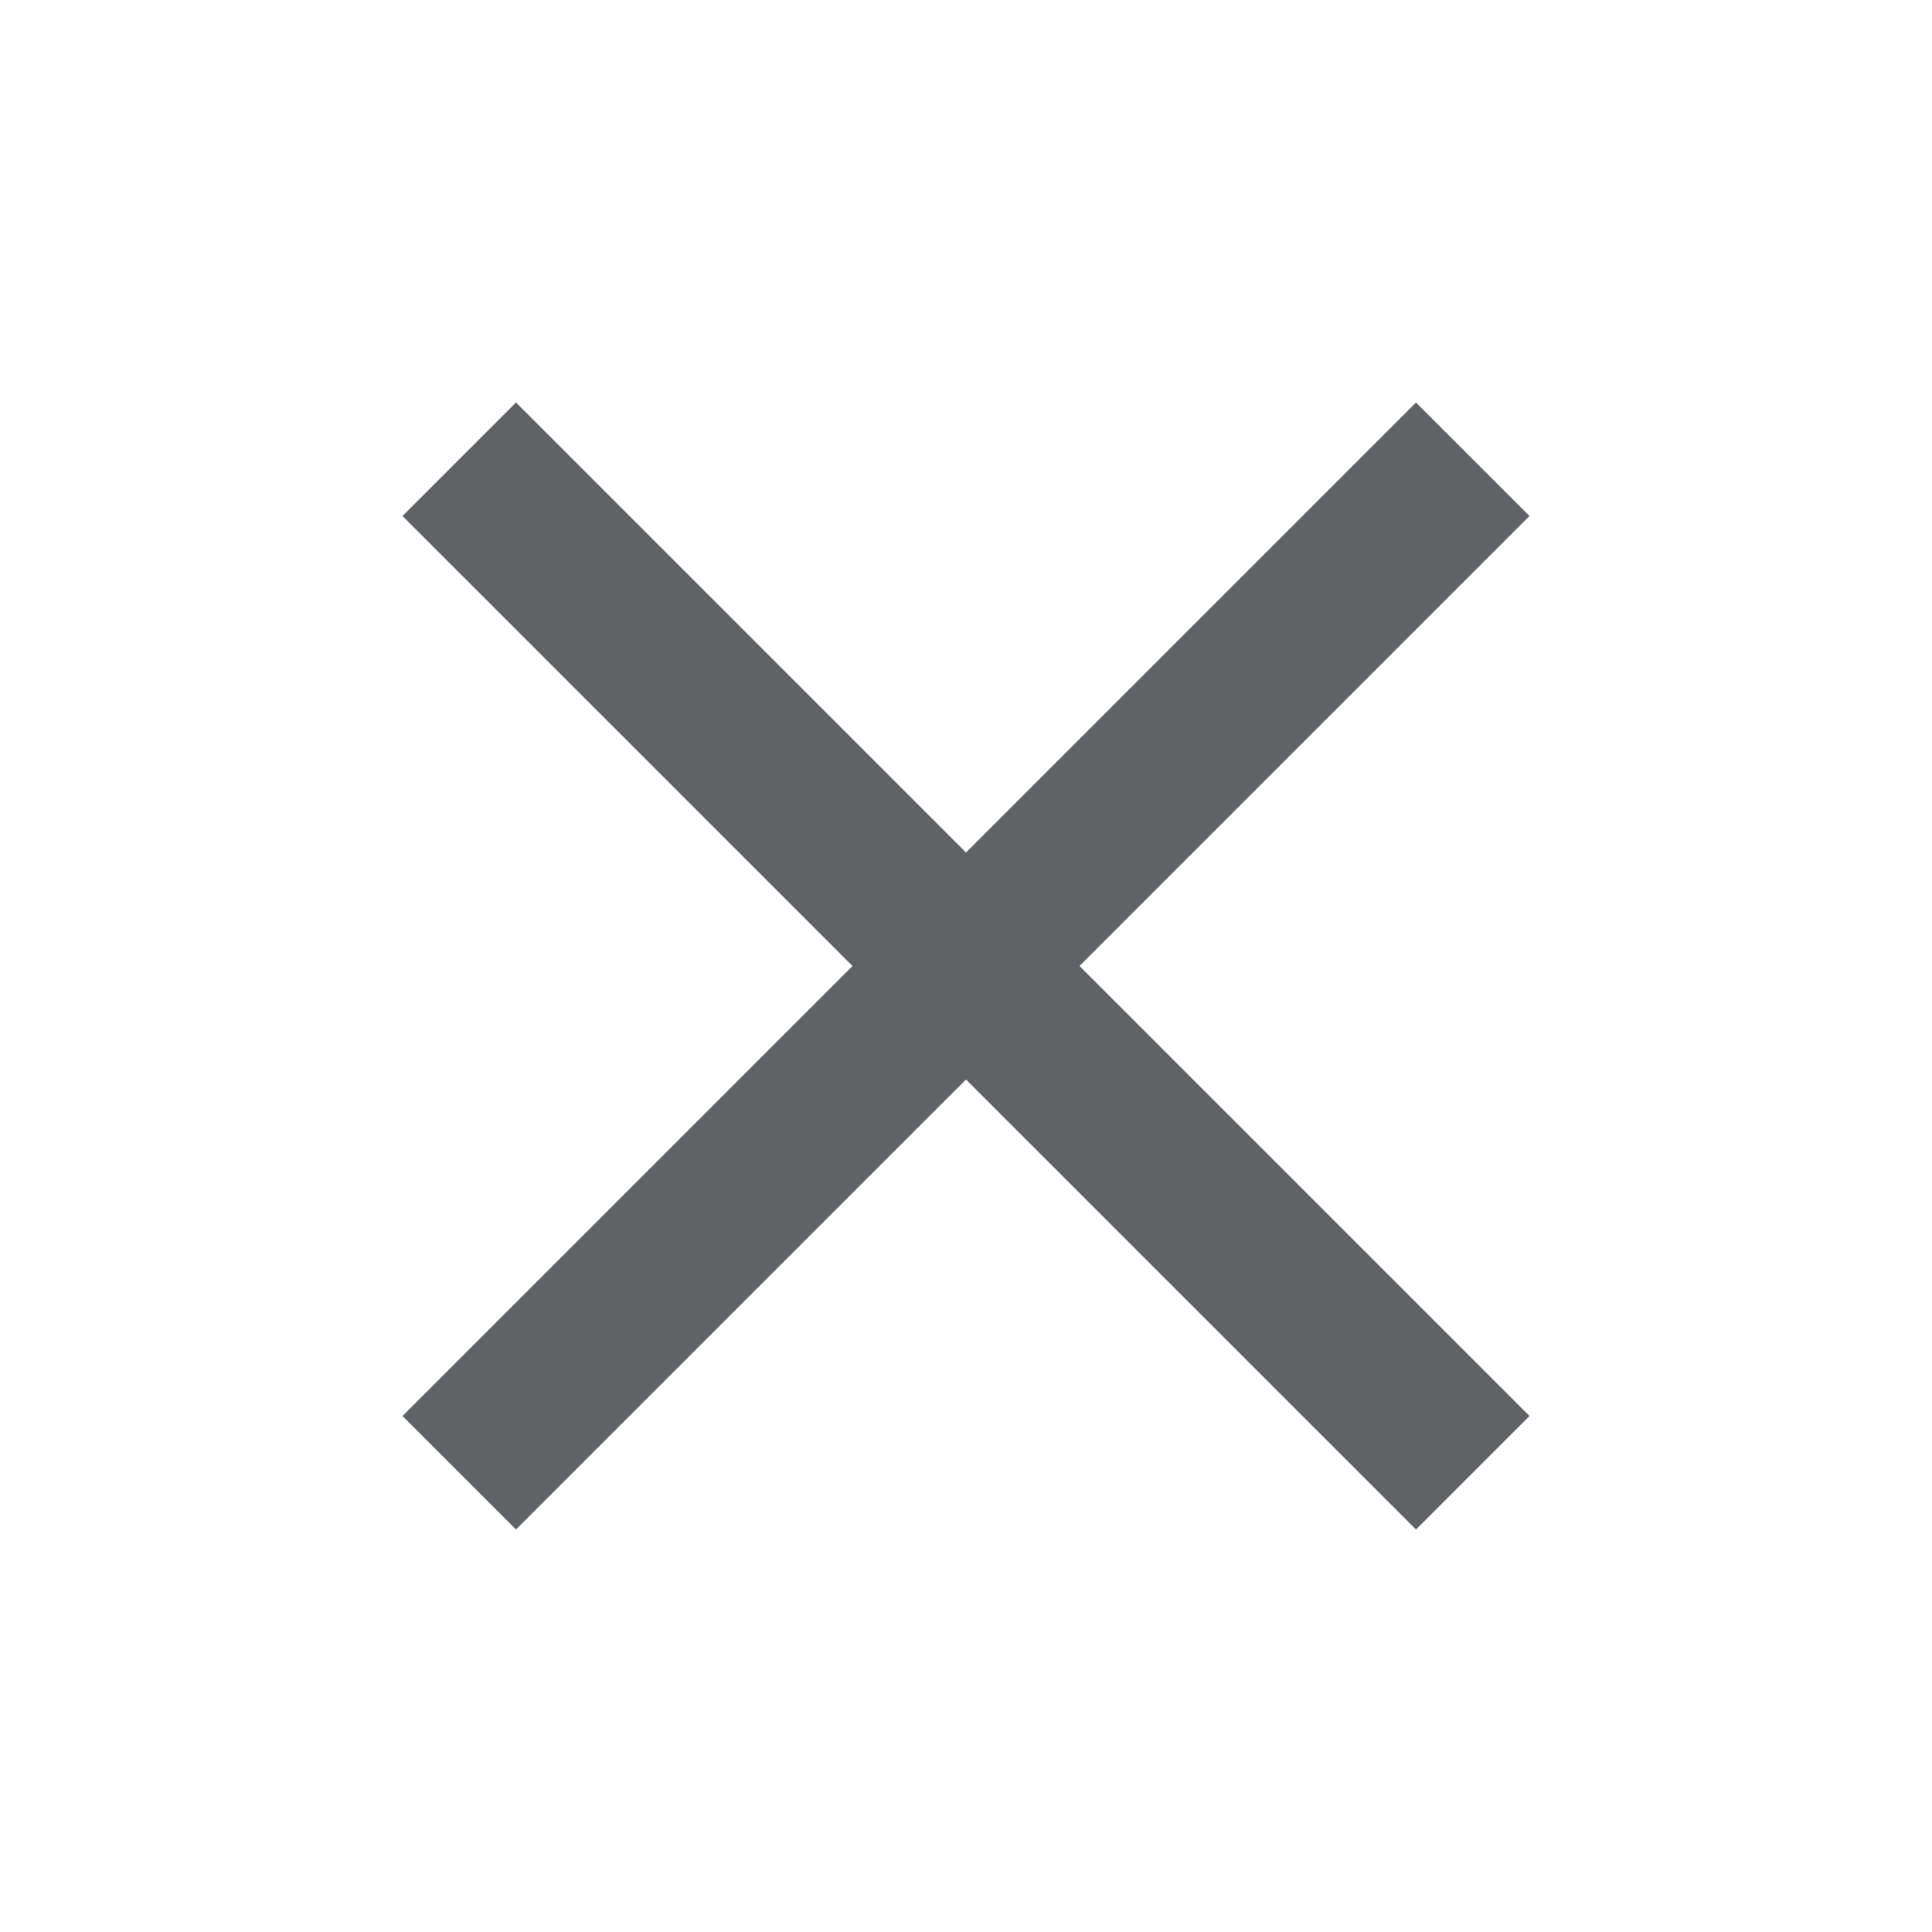
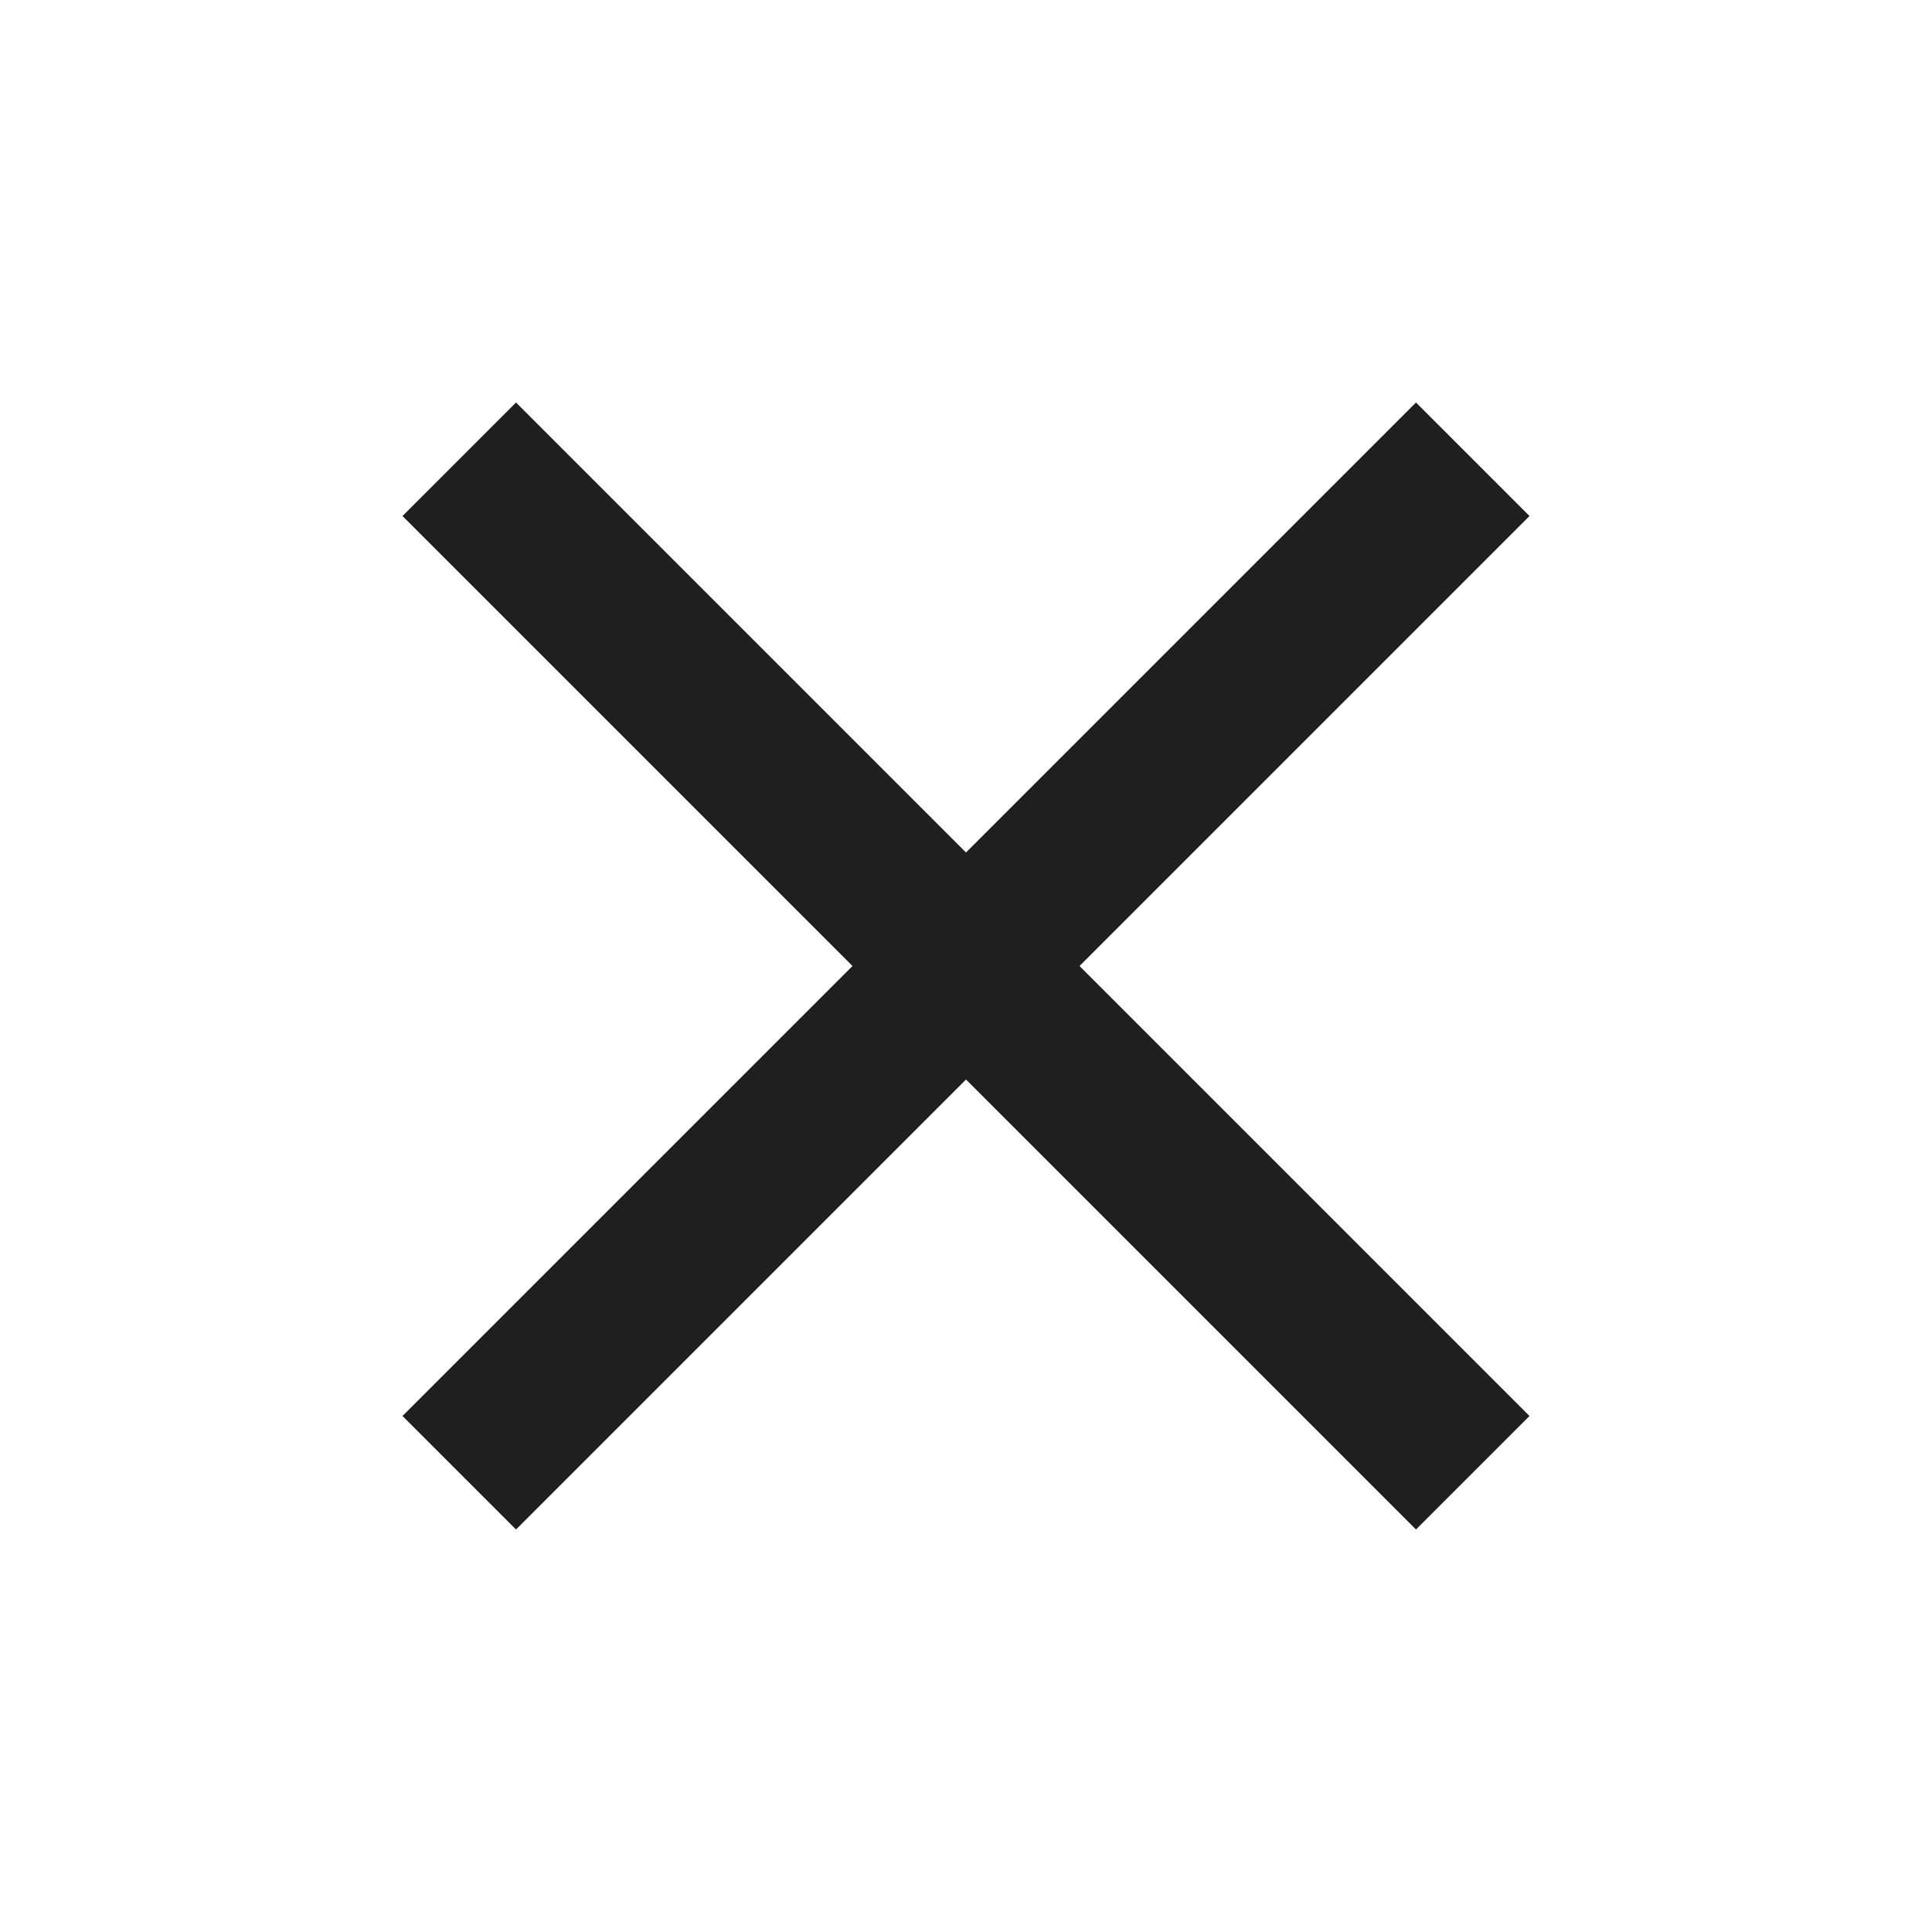
<svg xmlns="http://www.w3.org/2000/svg" width="24" height="24" viewBox="0 0 24 24" fill="none">
-   <path d="M19 6.41L17.59 5L12 10.59L6.41 5L5 6.41L10.59 12L5 17.59L6.41 19L12 13.41L17.59 19L19 17.59L13.41 12L19 6.41Z" fill="#5F6368" />
+   <path d="M19 6.41L17.59 5L12 10.59L6.41 5L5 6.41L10.59 12L5 17.59L6.41 19L12 13.41L17.59 19L19 17.59L13.41 12L19 6.41Z" fill="#1F1F1F" />
</svg>
